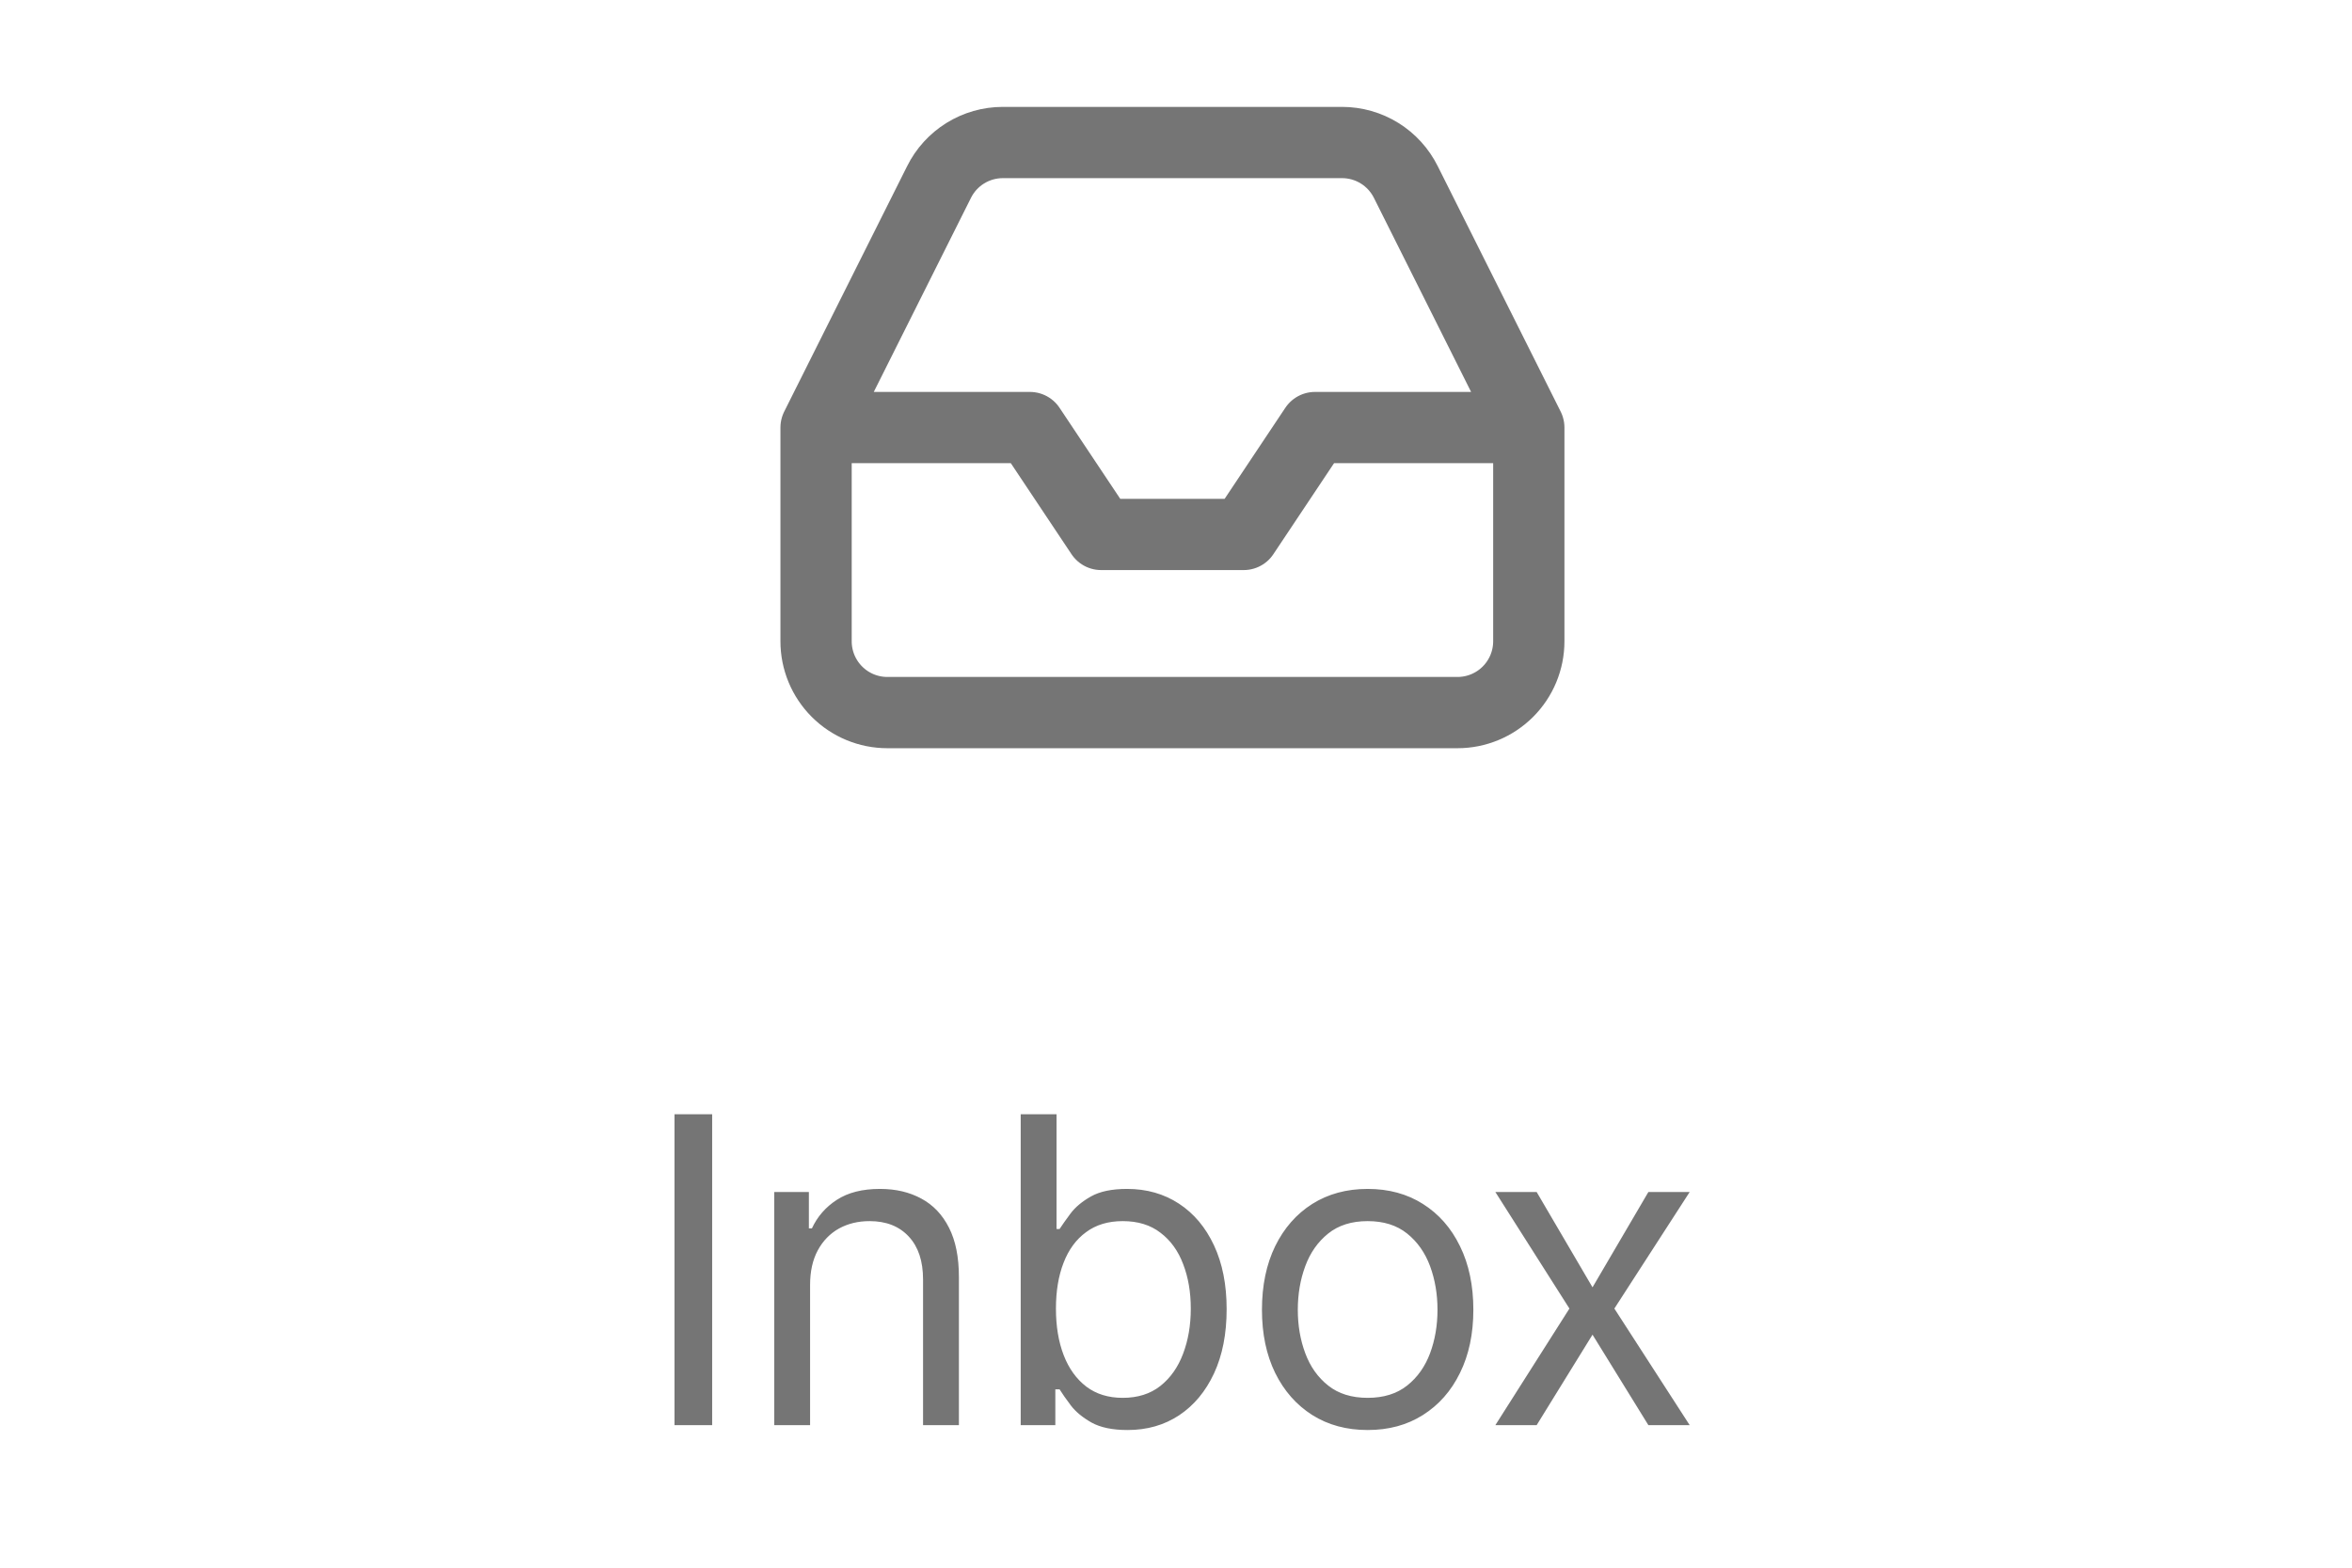
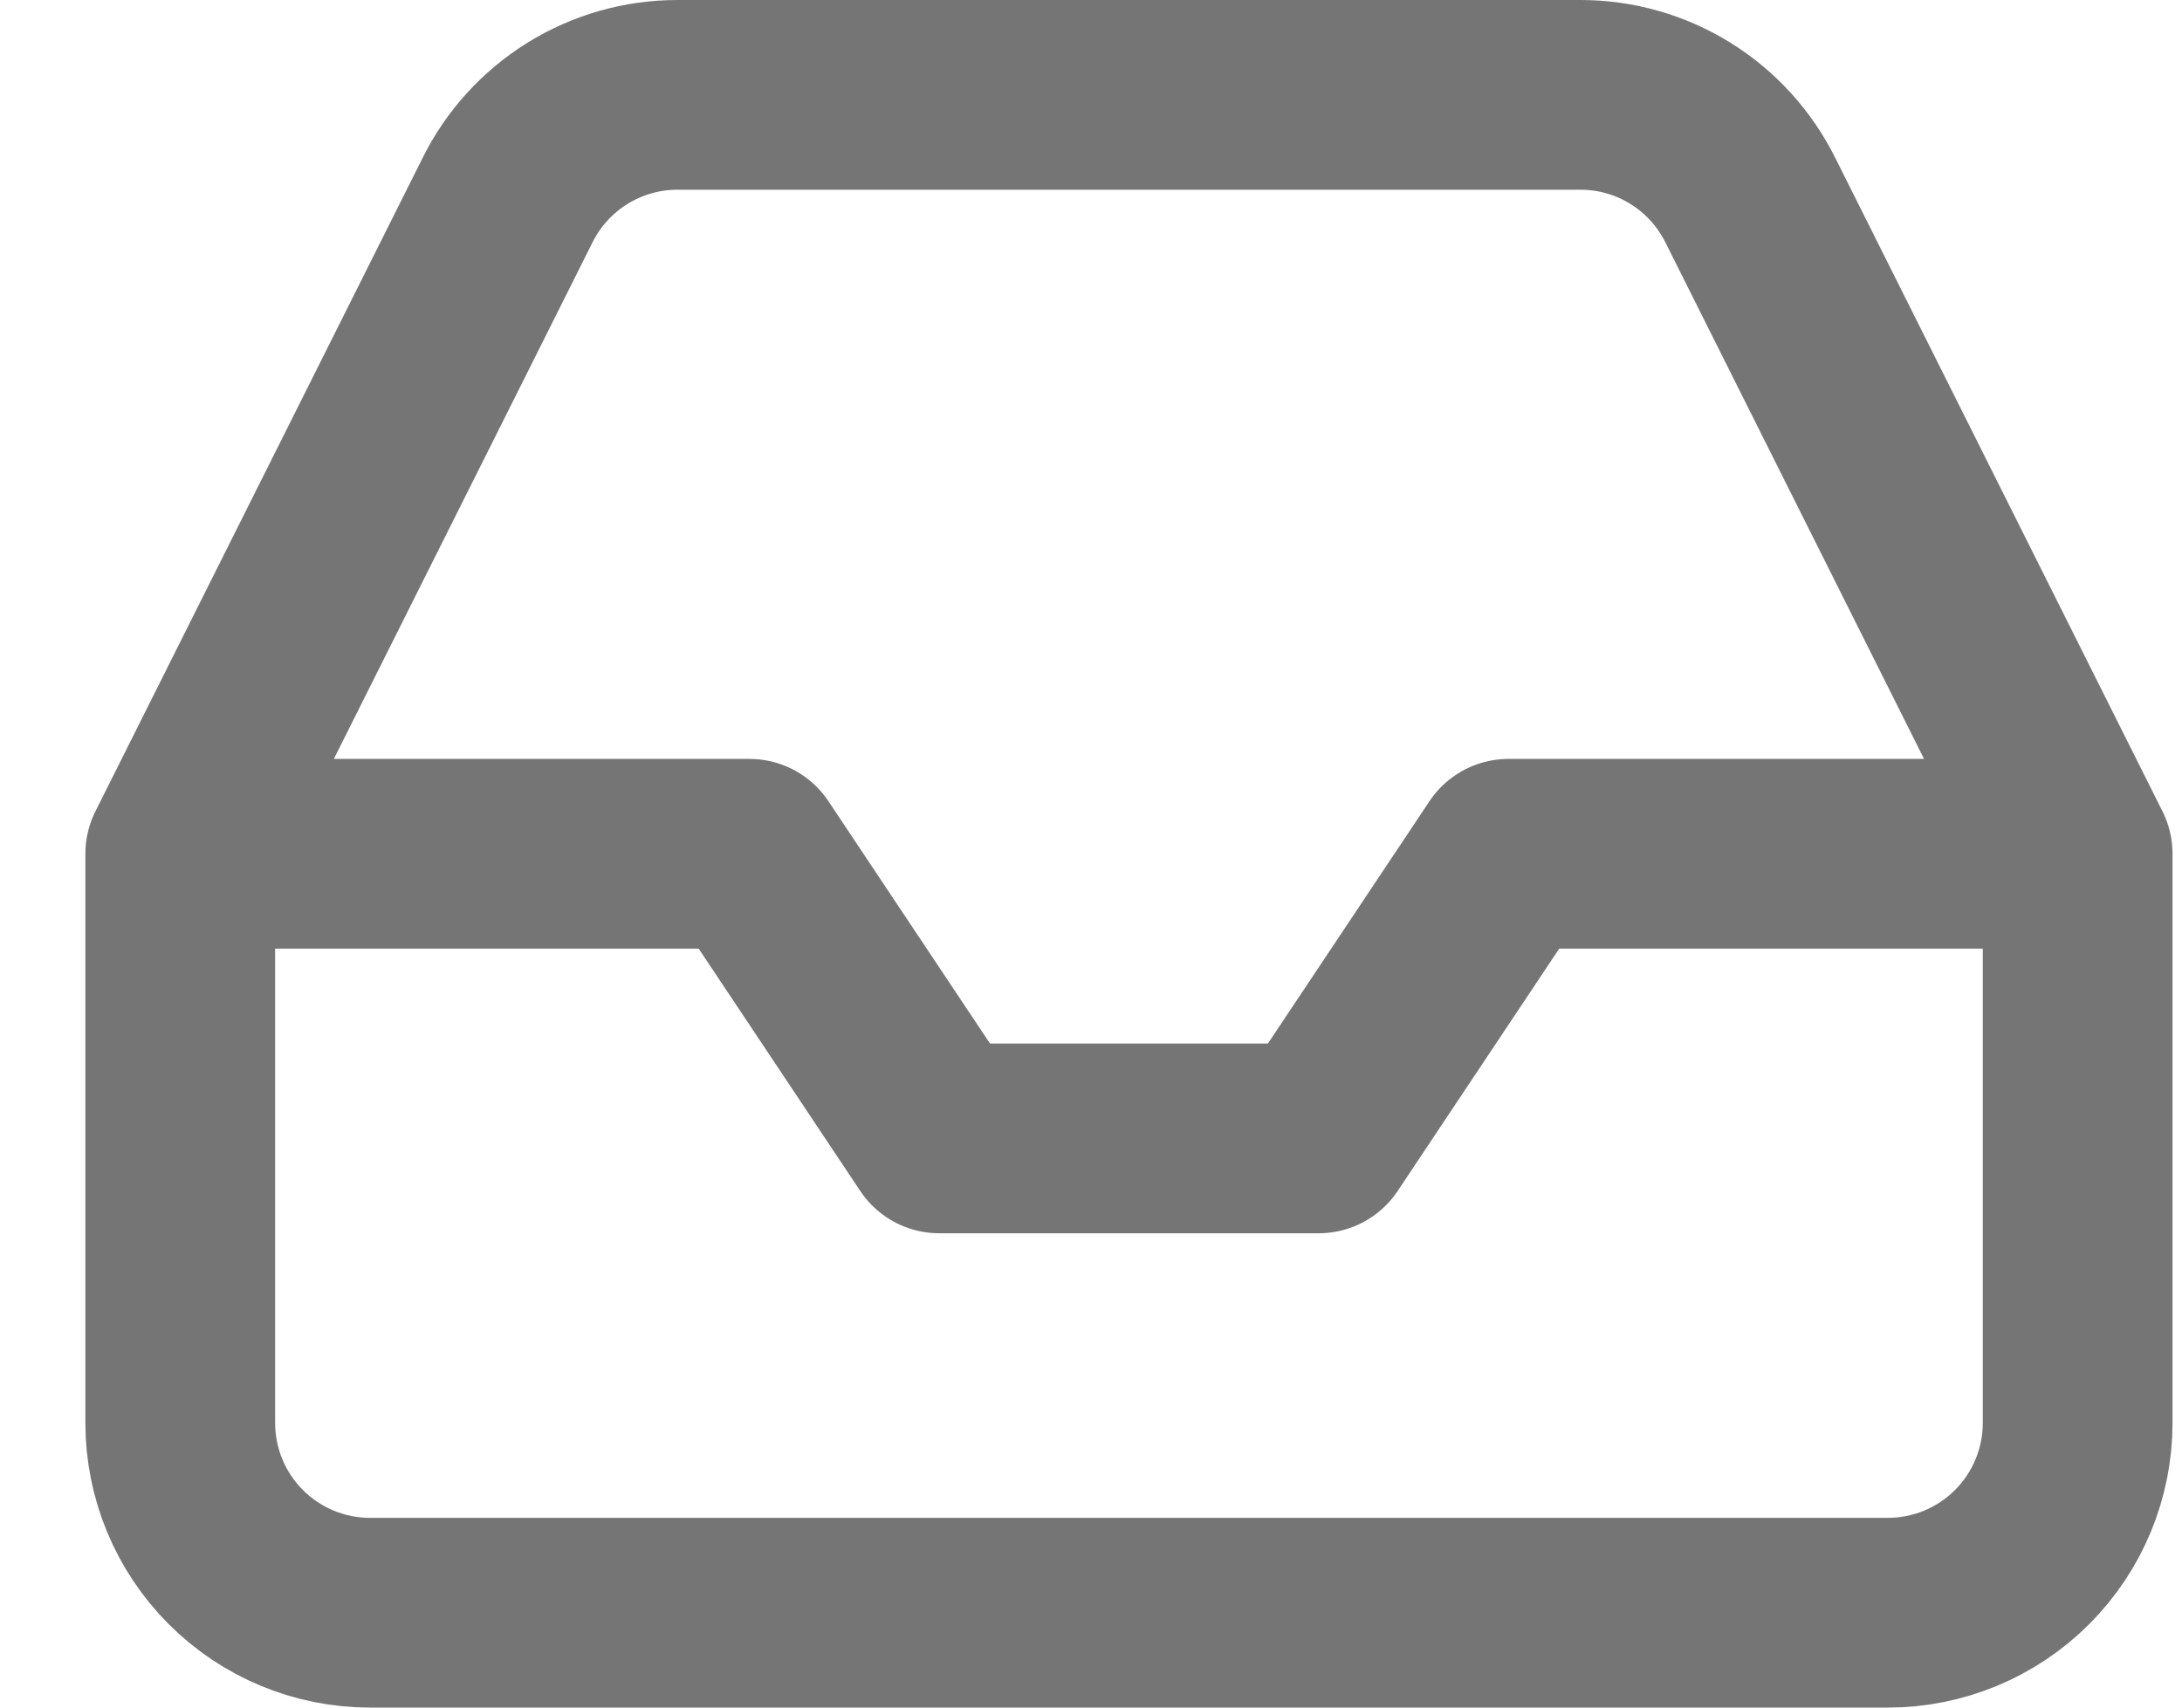
- <svg xmlns="http://www.w3.org/2000/svg" width="66" height="44" viewBox="0 0 66 44" fill="none">
-   <path d="M42.9 12H36.9L34.9 15H30.9L28.9 12H22.9M42.9 12V18C42.9 18.53 42.689 19.039 42.314 19.414C41.939 19.789 41.43 20 40.9 20H24.9C24.369 20 23.861 19.789 23.486 19.414C23.111 19.039 22.9 18.53 22.9 18V12M42.9 12L39.45 5.11C39.284 4.777 39.029 4.496 38.713 4.3C38.397 4.104 38.032 4 37.66 4H28.14C27.768 4 27.403 4.104 27.087 4.3C26.771 4.496 26.515 4.777 26.35 5.11L22.9 12" stroke="#757575" stroke-width="2" stroke-linecap="round" stroke-linejoin="round" />
-   <path d="M19.984 31.273V40H18.927V31.273H19.984ZM22.732 36.062V40H21.726V33.455H22.698V34.477H22.783C22.937 34.145 23.17 33.878 23.482 33.676C23.795 33.472 24.198 33.369 24.692 33.369C25.136 33.369 25.523 33.46 25.856 33.642C26.188 33.821 26.447 34.094 26.631 34.46C26.816 34.824 26.908 35.284 26.908 35.841V40H25.902V35.909C25.902 35.395 25.769 34.994 25.502 34.707C25.235 34.418 24.868 34.273 24.402 34.273C24.081 34.273 23.795 34.342 23.542 34.481C23.292 34.621 23.094 34.824 22.949 35.091C22.805 35.358 22.732 35.682 22.732 36.062ZM28.642 40V31.273H29.648V34.494H29.733C29.807 34.381 29.909 34.236 30.04 34.06C30.174 33.881 30.364 33.722 30.611 33.582C30.861 33.44 31.199 33.369 31.625 33.369C32.176 33.369 32.662 33.507 33.083 33.783C33.503 34.058 33.831 34.449 34.067 34.955C34.303 35.46 34.421 36.057 34.421 36.744C34.421 37.438 34.303 38.038 34.067 38.547C33.831 39.053 33.505 39.445 33.087 39.723C32.669 39.999 32.188 40.136 31.642 40.136C31.222 40.136 30.885 40.067 30.632 39.928C30.38 39.785 30.185 39.625 30.049 39.446C29.912 39.264 29.807 39.114 29.733 38.994H29.614V40H28.642ZM29.631 36.727C29.631 37.222 29.703 37.658 29.848 38.035C29.993 38.41 30.205 38.705 30.483 38.918C30.762 39.128 31.102 39.233 31.506 39.233C31.926 39.233 32.277 39.122 32.559 38.901C32.843 38.676 33.056 38.375 33.198 37.997C33.343 37.617 33.415 37.193 33.415 36.727C33.415 36.267 33.344 35.852 33.202 35.483C33.063 35.111 32.851 34.817 32.567 34.601C32.286 34.382 31.932 34.273 31.506 34.273C31.097 34.273 30.753 34.376 30.475 34.584C30.196 34.788 29.986 35.075 29.844 35.445C29.702 35.811 29.631 36.239 29.631 36.727ZM38.378 40.136C37.787 40.136 37.269 39.996 36.823 39.715C36.38 39.433 36.033 39.04 35.783 38.534C35.536 38.028 35.412 37.438 35.412 36.761C35.412 36.08 35.536 35.484 35.783 34.976C36.033 34.467 36.38 34.072 36.823 33.791C37.269 33.51 37.787 33.369 38.378 33.369C38.969 33.369 39.486 33.51 39.929 33.791C40.375 34.072 40.722 34.467 40.969 34.976C41.219 35.484 41.344 36.08 41.344 36.761C41.344 37.438 41.219 38.028 40.969 38.534C40.722 39.04 40.375 39.433 39.929 39.715C39.486 39.996 38.969 40.136 38.378 40.136ZM38.378 39.233C38.827 39.233 39.196 39.118 39.486 38.888C39.776 38.658 39.99 38.355 40.13 37.98C40.269 37.605 40.338 37.199 40.338 36.761C40.338 36.324 40.269 35.916 40.13 35.538C39.99 35.16 39.776 34.855 39.486 34.622C39.196 34.389 38.827 34.273 38.378 34.273C37.929 34.273 37.56 34.389 37.27 34.622C36.98 34.855 36.766 35.16 36.627 35.538C36.487 35.916 36.418 36.324 36.418 36.761C36.418 37.199 36.487 37.605 36.627 37.98C36.766 38.355 36.98 38.658 37.27 38.888C37.56 39.118 37.929 39.233 38.378 39.233ZM43.12 33.455L44.688 36.131L46.256 33.455H47.415L45.301 36.727L47.415 40H46.256L44.688 37.46L43.12 40H41.961L44.04 36.727L41.961 33.455H43.12Z" fill="#757575" />
+ <svg xmlns="http://www.w3.org/2000/svg" width="23" height="18" viewBox="0 0 23 18" fill="none">
+   <path d="M21.9 9H15.9L13.9 12H9.9L7.9 9H1.9M21.9 9V15C21.9 15.53 21.689 16.039 21.314 16.414C20.939 16.789 20.43 17 19.9 17H3.9C3.369 17 2.861 16.789 2.486 16.414C2.111 16.039 1.9 15.53 1.9 15V9M21.9 9L18.45 2.11C18.284 1.777 18.029 1.496 17.713 1.3C17.397 1.104 17.032 1 16.66 1H7.14C6.768 1 6.403 1.104 6.087 1.3C5.771 1.496 5.515 1.777 5.35 2.11L1.9 9" stroke="#757575" stroke-width="2" stroke-linecap="round" stroke-linejoin="round" />
</svg>
